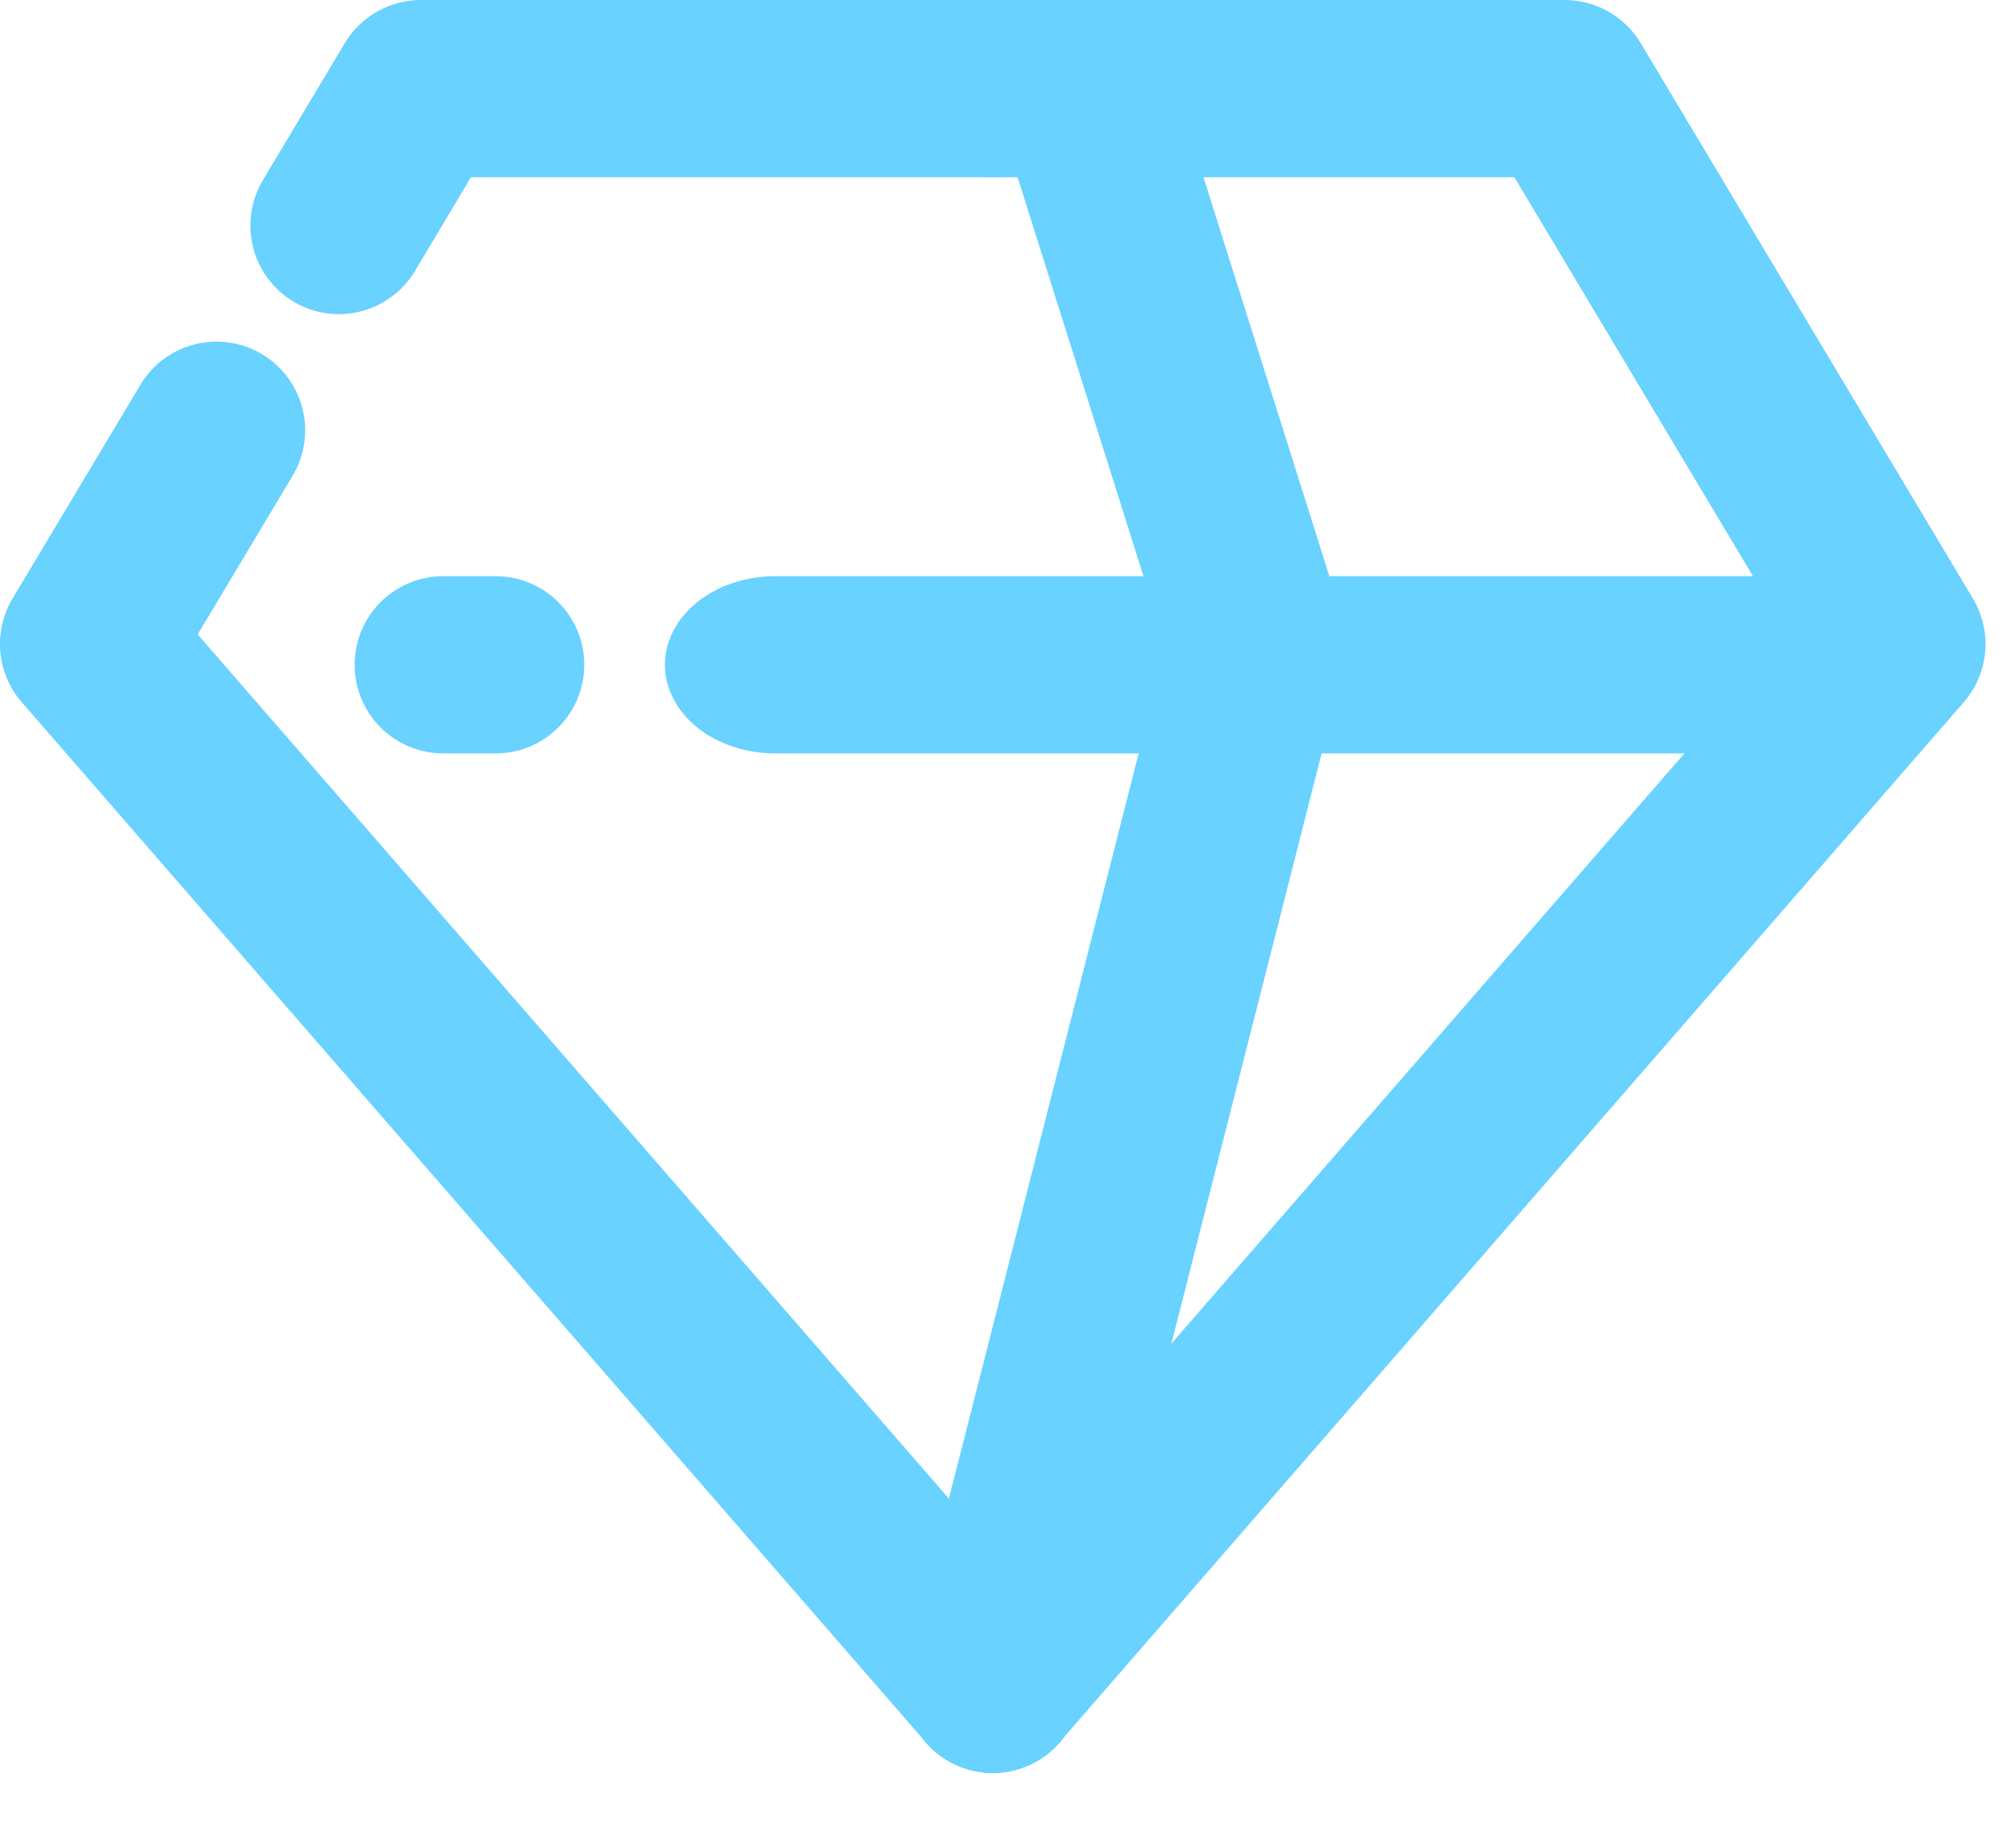
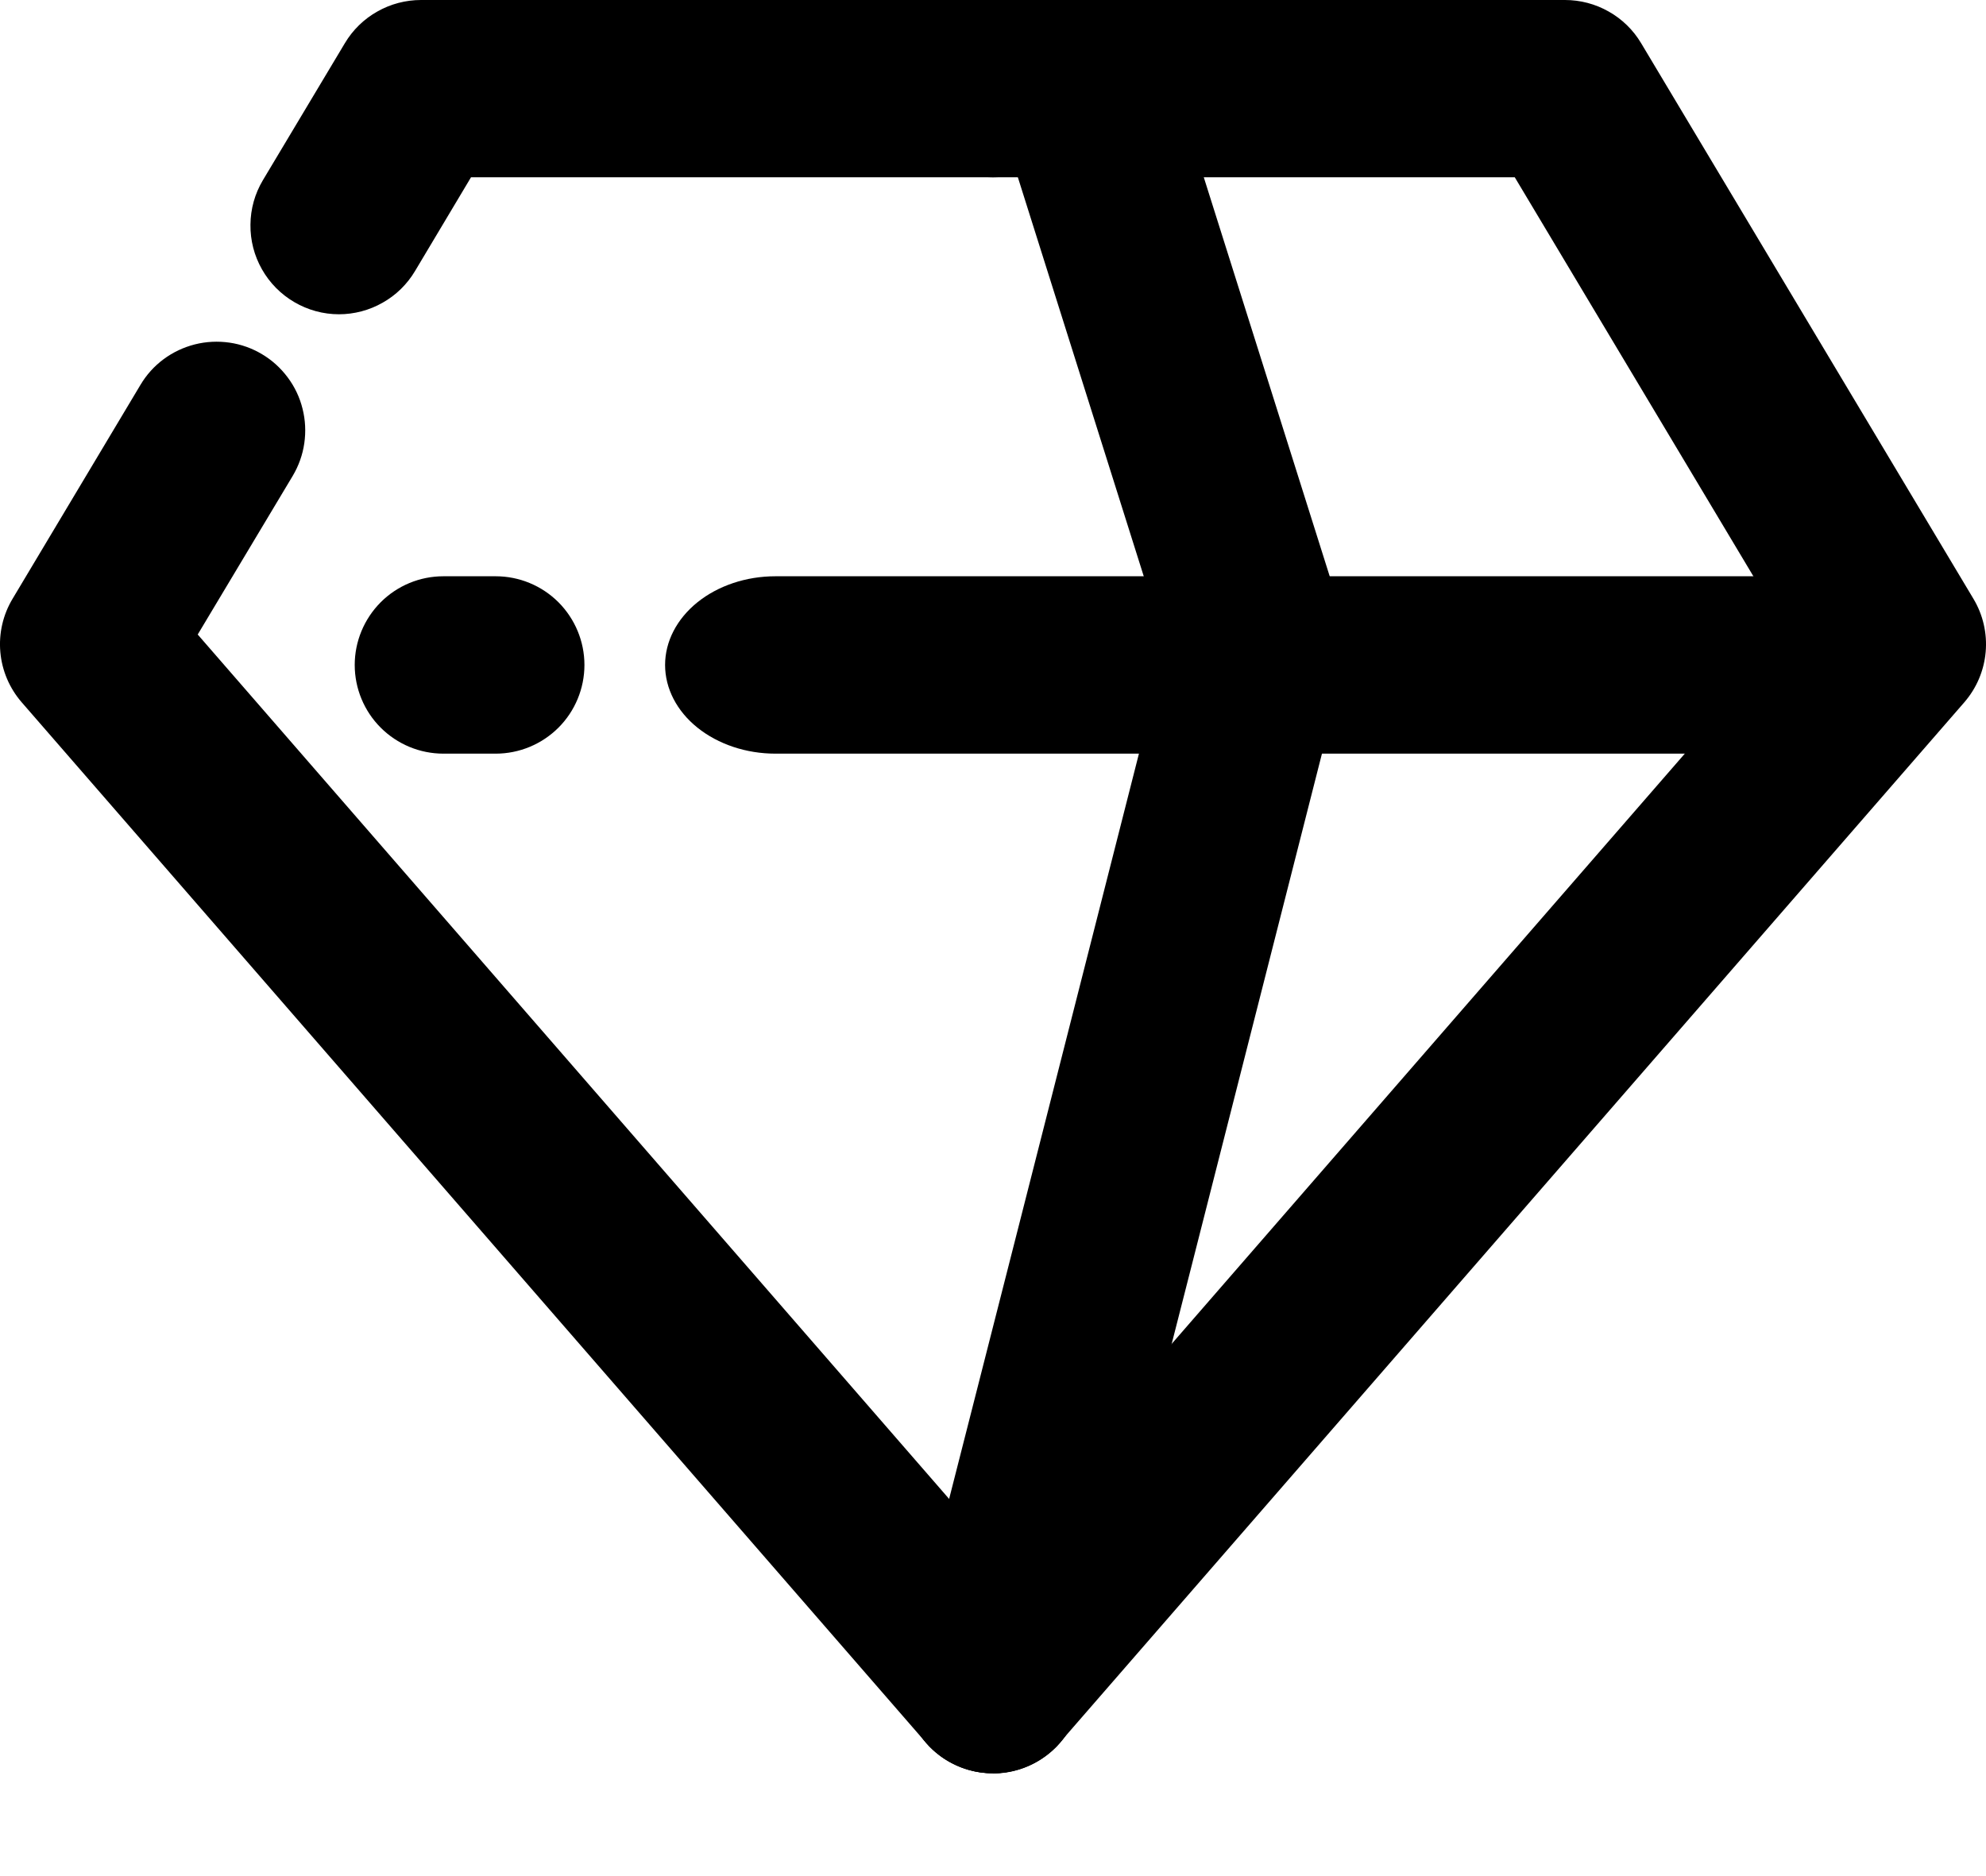
- <svg xmlns="http://www.w3.org/2000/svg" width="32" height="29" viewBox="0 0 32 29" fill="none">
-   <path d="M15.758 28.145C15.557 28.145 15.358 28.102 15.174 28.018C14.991 27.935 14.828 27.813 14.695 27.66L0.345 11.148C0.15 10.924 0.032 10.645 0.005 10.349C-0.021 10.054 0.047 9.758 0.199 9.503L2.229 6.109C2.323 5.95 2.449 5.811 2.597 5.701C2.745 5.591 2.914 5.511 3.093 5.466C3.272 5.421 3.459 5.411 3.641 5.438C3.824 5.465 4 5.528 4.159 5.623C4.317 5.717 4.456 5.843 4.566 5.991C4.676 6.139 4.756 6.308 4.801 6.487C4.847 6.666 4.856 6.852 4.829 7.035C4.802 7.218 4.74 7.394 4.645 7.553L3.138 10.072L16.82 25.814C16.997 26.018 17.112 26.268 17.151 26.536C17.19 26.803 17.151 27.075 17.039 27.321C16.927 27.567 16.747 27.775 16.52 27.921C16.293 28.067 16.029 28.145 15.758 28.145Z" fill="#69D2FF" />
-   <path d="M5.38 4.988C5.131 4.988 4.887 4.922 4.672 4.797C4.457 4.671 4.279 4.491 4.157 4.275C4.034 4.058 3.971 3.814 3.974 3.565C3.977 3.316 4.045 3.073 4.173 2.859L5.473 0.685C5.598 0.476 5.775 0.304 5.987 0.183C6.199 0.063 6.438 -2.71094e-05 6.681 8.69998e-09H15.758C16.131 8.69998e-09 16.489 0.148 16.753 0.412C17.017 0.676 17.165 1.034 17.165 1.407C17.165 1.78 17.017 2.139 16.753 2.403C16.489 2.666 16.131 2.814 15.758 2.814H7.475L6.586 4.303C6.461 4.512 6.283 4.685 6.071 4.805C5.859 4.925 5.62 4.988 5.376 4.988" fill="#69D2FF" />
-   <path d="M15.757 28.145C15.488 28.145 15.223 28.067 14.996 27.921C14.769 27.775 14.589 27.567 14.477 27.321C14.365 27.076 14.326 26.803 14.365 26.536C14.404 26.269 14.519 26.018 14.696 25.815L28.378 10.072L24.038 2.814H15.758C15.385 2.814 15.027 2.666 14.763 2.403C14.499 2.139 14.351 1.78 14.351 1.407C14.351 1.034 14.499 0.676 14.763 0.412C15.027 0.148 15.385 8.69999e-09 15.758 8.69999e-09H24.835C25.078 -2.71094e-05 25.318 0.063 25.529 0.183C25.741 0.304 25.918 0.476 26.043 0.685L31.317 9.503C31.469 9.758 31.537 10.054 31.511 10.35C31.484 10.645 31.366 10.925 31.171 11.148L16.817 27.661C16.685 27.813 16.522 27.935 16.338 28.018C16.155 28.102 15.956 28.145 15.754 28.145" fill="#69D2FF" />
-   <path d="M29.208 11.961H12.305C11.841 11.961 11.395 11.813 11.067 11.549C10.739 11.285 10.554 10.927 10.554 10.554C10.554 10.181 10.739 9.823 11.067 9.559C11.395 9.295 11.841 9.147 12.305 9.147H29.208C29.673 9.147 30.118 9.295 30.446 9.559C30.775 9.823 30.959 10.181 30.959 10.554C30.959 10.927 30.775 11.285 30.446 11.549C30.118 11.813 29.673 11.961 29.208 11.961Z" fill="#69D2FF" />
-   <path d="M7.867 11.961H7.036C6.663 11.961 6.305 11.813 6.041 11.549C5.777 11.285 5.629 10.927 5.629 10.554C5.629 10.181 5.777 9.823 6.041 9.559C6.305 9.295 6.663 9.147 7.036 9.147H7.867C8.24 9.147 8.598 9.295 8.862 9.559C9.126 9.823 9.274 10.181 9.274 10.554C9.274 10.927 9.126 11.285 8.862 11.549C8.598 11.813 8.24 11.961 7.867 11.961Z" fill="#69D2FF" />
-   <path d="M15.758 28.146C15.607 28.147 15.456 28.123 15.313 28.076C14.968 27.961 14.681 27.717 14.512 27.395C14.343 27.074 14.305 26.699 14.406 26.35C14.546 25.827 17.479 14.302 18.603 9.881C18.648 9.702 18.729 9.534 18.84 9.386C18.95 9.238 19.089 9.113 19.248 9.018C19.407 8.924 19.582 8.862 19.765 8.835C19.948 8.809 20.135 8.819 20.314 8.864C20.493 8.91 20.661 8.99 20.809 9.101C20.957 9.212 21.082 9.35 21.177 9.509C21.271 9.668 21.333 9.844 21.36 10.027C21.386 10.21 21.376 10.396 21.331 10.575C17.152 27.008 17.114 27.123 17.093 27.186C17 27.467 16.82 27.711 16.58 27.884C16.34 28.056 16.052 28.149 15.756 28.149" fill="#69D2FF" />
-   <path d="M19.965 11.633C19.666 11.633 19.375 11.537 19.134 11.36C18.893 11.183 18.714 10.934 18.624 10.648L15.842 1.83C15.742 1.477 15.784 1.1 15.958 0.778C16.132 0.456 16.425 0.214 16.774 0.104C17.123 -0.006 17.502 0.025 17.829 0.189C18.156 0.354 18.406 0.64 18.526 0.986L21.308 9.803C21.421 10.159 21.387 10.544 21.216 10.875C21.044 11.206 20.748 11.456 20.393 11.569C20.257 11.612 20.114 11.634 19.971 11.635" fill="#69D2FF" />
+ <svg xmlns="http://www.w3.org/2000/svg" width="18" height="17" viewBox="0 0 18 17" fill="none">
+   <path d="M9 16.075C8.885 16.075 8.771 16.05 8.667 16.002C8.562 15.955 8.469 15.885 8.393 15.798L0.197 6.367C0.086 6.239 0.018 6.08 0.003 5.911C-0.012 5.742 0.027 5.573 0.114 5.428L1.273 3.489C1.327 3.398 1.398 3.319 1.483 3.256C1.568 3.193 1.664 3.148 1.766 3.122C1.869 3.096 1.975 3.091 2.08 3.106C2.184 3.121 2.285 3.157 2.375 3.211C2.466 3.265 2.545 3.337 2.608 3.422C2.671 3.506 2.717 3.603 2.742 3.705C2.768 3.807 2.773 3.914 2.758 4.018C2.743 4.123 2.707 4.223 2.653 4.314L1.792 5.752L9.607 14.744C9.708 14.86 9.773 15.003 9.796 15.156C9.818 15.308 9.795 15.464 9.732 15.604C9.668 15.745 9.565 15.863 9.435 15.947C9.305 16.03 9.155 16.075 9 16.075Z" fill="black" />
+   <path d="M3.073 2.849C2.93 2.849 2.791 2.811 2.668 2.739C2.546 2.668 2.444 2.565 2.374 2.441C2.304 2.318 2.268 2.178 2.27 2.036C2.271 1.894 2.31 1.755 2.383 1.633L3.126 0.391C3.197 0.272 3.298 0.173 3.419 0.105C3.54 0.036 3.677 -1.54833e-05 3.816 4.96892e-09H9C9.213 4.96892e-09 9.418 0.085 9.568 0.235C9.719 0.386 9.804 0.591 9.804 0.804C9.804 1.017 9.719 1.221 9.568 1.372C9.418 1.523 9.213 1.607 9 1.607H4.269L3.761 2.458C3.69 2.577 3.589 2.676 3.468 2.744C3.347 2.813 3.21 2.849 3.071 2.849" fill="black" />
+   <path d="M9 16.075C8.846 16.075 8.695 16.03 8.565 15.947C8.435 15.864 8.333 15.745 8.269 15.604C8.205 15.464 8.182 15.308 8.205 15.156C8.227 15.003 8.292 14.86 8.393 14.744L16.208 5.753L13.729 1.607H9C8.787 1.607 8.583 1.523 8.432 1.372C8.281 1.221 8.196 1.017 8.196 0.804C8.196 0.591 8.281 0.386 8.432 0.235C8.583 0.085 8.787 4.96893e-09 9 4.96893e-09H14.184C14.323 -1.54833e-05 14.46 0.036 14.581 0.105C14.702 0.173 14.803 0.272 14.874 0.391L17.886 5.428C17.973 5.573 18.012 5.742 17.997 5.911C17.982 6.08 17.914 6.239 17.803 6.367L9.605 15.798C9.53 15.885 9.436 15.955 9.331 16.003C9.227 16.05 9.113 16.075 8.998 16.075" fill="black" />
+   <path d="M16.683 6.832H7.028C6.763 6.832 6.509 6.747 6.321 6.596C6.134 6.446 6.028 6.241 6.028 6.028C6.028 5.815 6.134 5.611 6.321 5.46C6.509 5.309 6.763 5.224 7.028 5.224H16.683C16.948 5.224 17.202 5.309 17.39 5.46C17.577 5.611 17.683 5.815 17.683 6.028C17.683 6.241 17.577 6.446 17.39 6.596C17.202 6.747 16.948 6.832 16.683 6.832Z" fill="black" />
+   <path d="M4.493 6.832H4.019C3.805 6.832 3.601 6.747 3.45 6.596C3.3 6.446 3.215 6.241 3.215 6.028C3.215 5.815 3.3 5.611 3.45 5.46C3.601 5.309 3.805 5.224 4.019 5.224H4.493C4.706 5.224 4.911 5.309 5.062 5.46C5.212 5.611 5.297 5.815 5.297 6.028C5.297 6.241 5.212 6.446 5.062 6.596C4.911 6.747 4.706 6.832 4.493 6.832Z" fill="black" />
+   <path d="M9 16.075C8.914 16.076 8.828 16.062 8.746 16.035C8.549 15.97 8.385 15.83 8.289 15.647C8.192 15.463 8.17 15.249 8.228 15.05C8.308 14.751 9.983 8.169 10.625 5.644C10.651 5.541 10.697 5.445 10.76 5.36C10.823 5.276 10.902 5.205 10.993 5.151C11.084 5.097 11.184 5.061 11.289 5.046C11.393 5.031 11.5 5.037 11.602 5.063C11.704 5.089 11.801 5.135 11.885 5.198C11.97 5.261 12.041 5.34 12.095 5.431C12.149 5.522 12.184 5.622 12.2 5.727C12.215 5.831 12.209 5.938 12.183 6.04C9.796 15.425 9.775 15.491 9.763 15.527C9.709 15.687 9.607 15.827 9.47 15.925C9.333 16.024 9.168 16.077 8.999 16.077" fill="black" />
+   <path d="M11.403 6.644C11.232 6.644 11.066 6.589 10.928 6.488C10.79 6.387 10.688 6.245 10.637 6.082L9.048 1.045C8.991 0.844 9.015 0.628 9.114 0.444C9.213 0.26 9.381 0.122 9.58 0.059C9.78 -0.003 9.996 0.014 10.182 0.108C10.369 0.202 10.512 0.365 10.581 0.563L12.17 5.599C12.234 5.802 12.215 6.022 12.117 6.211C12.019 6.4 11.85 6.543 11.647 6.607C11.569 6.632 11.488 6.645 11.406 6.645" fill="black" />
</svg>
